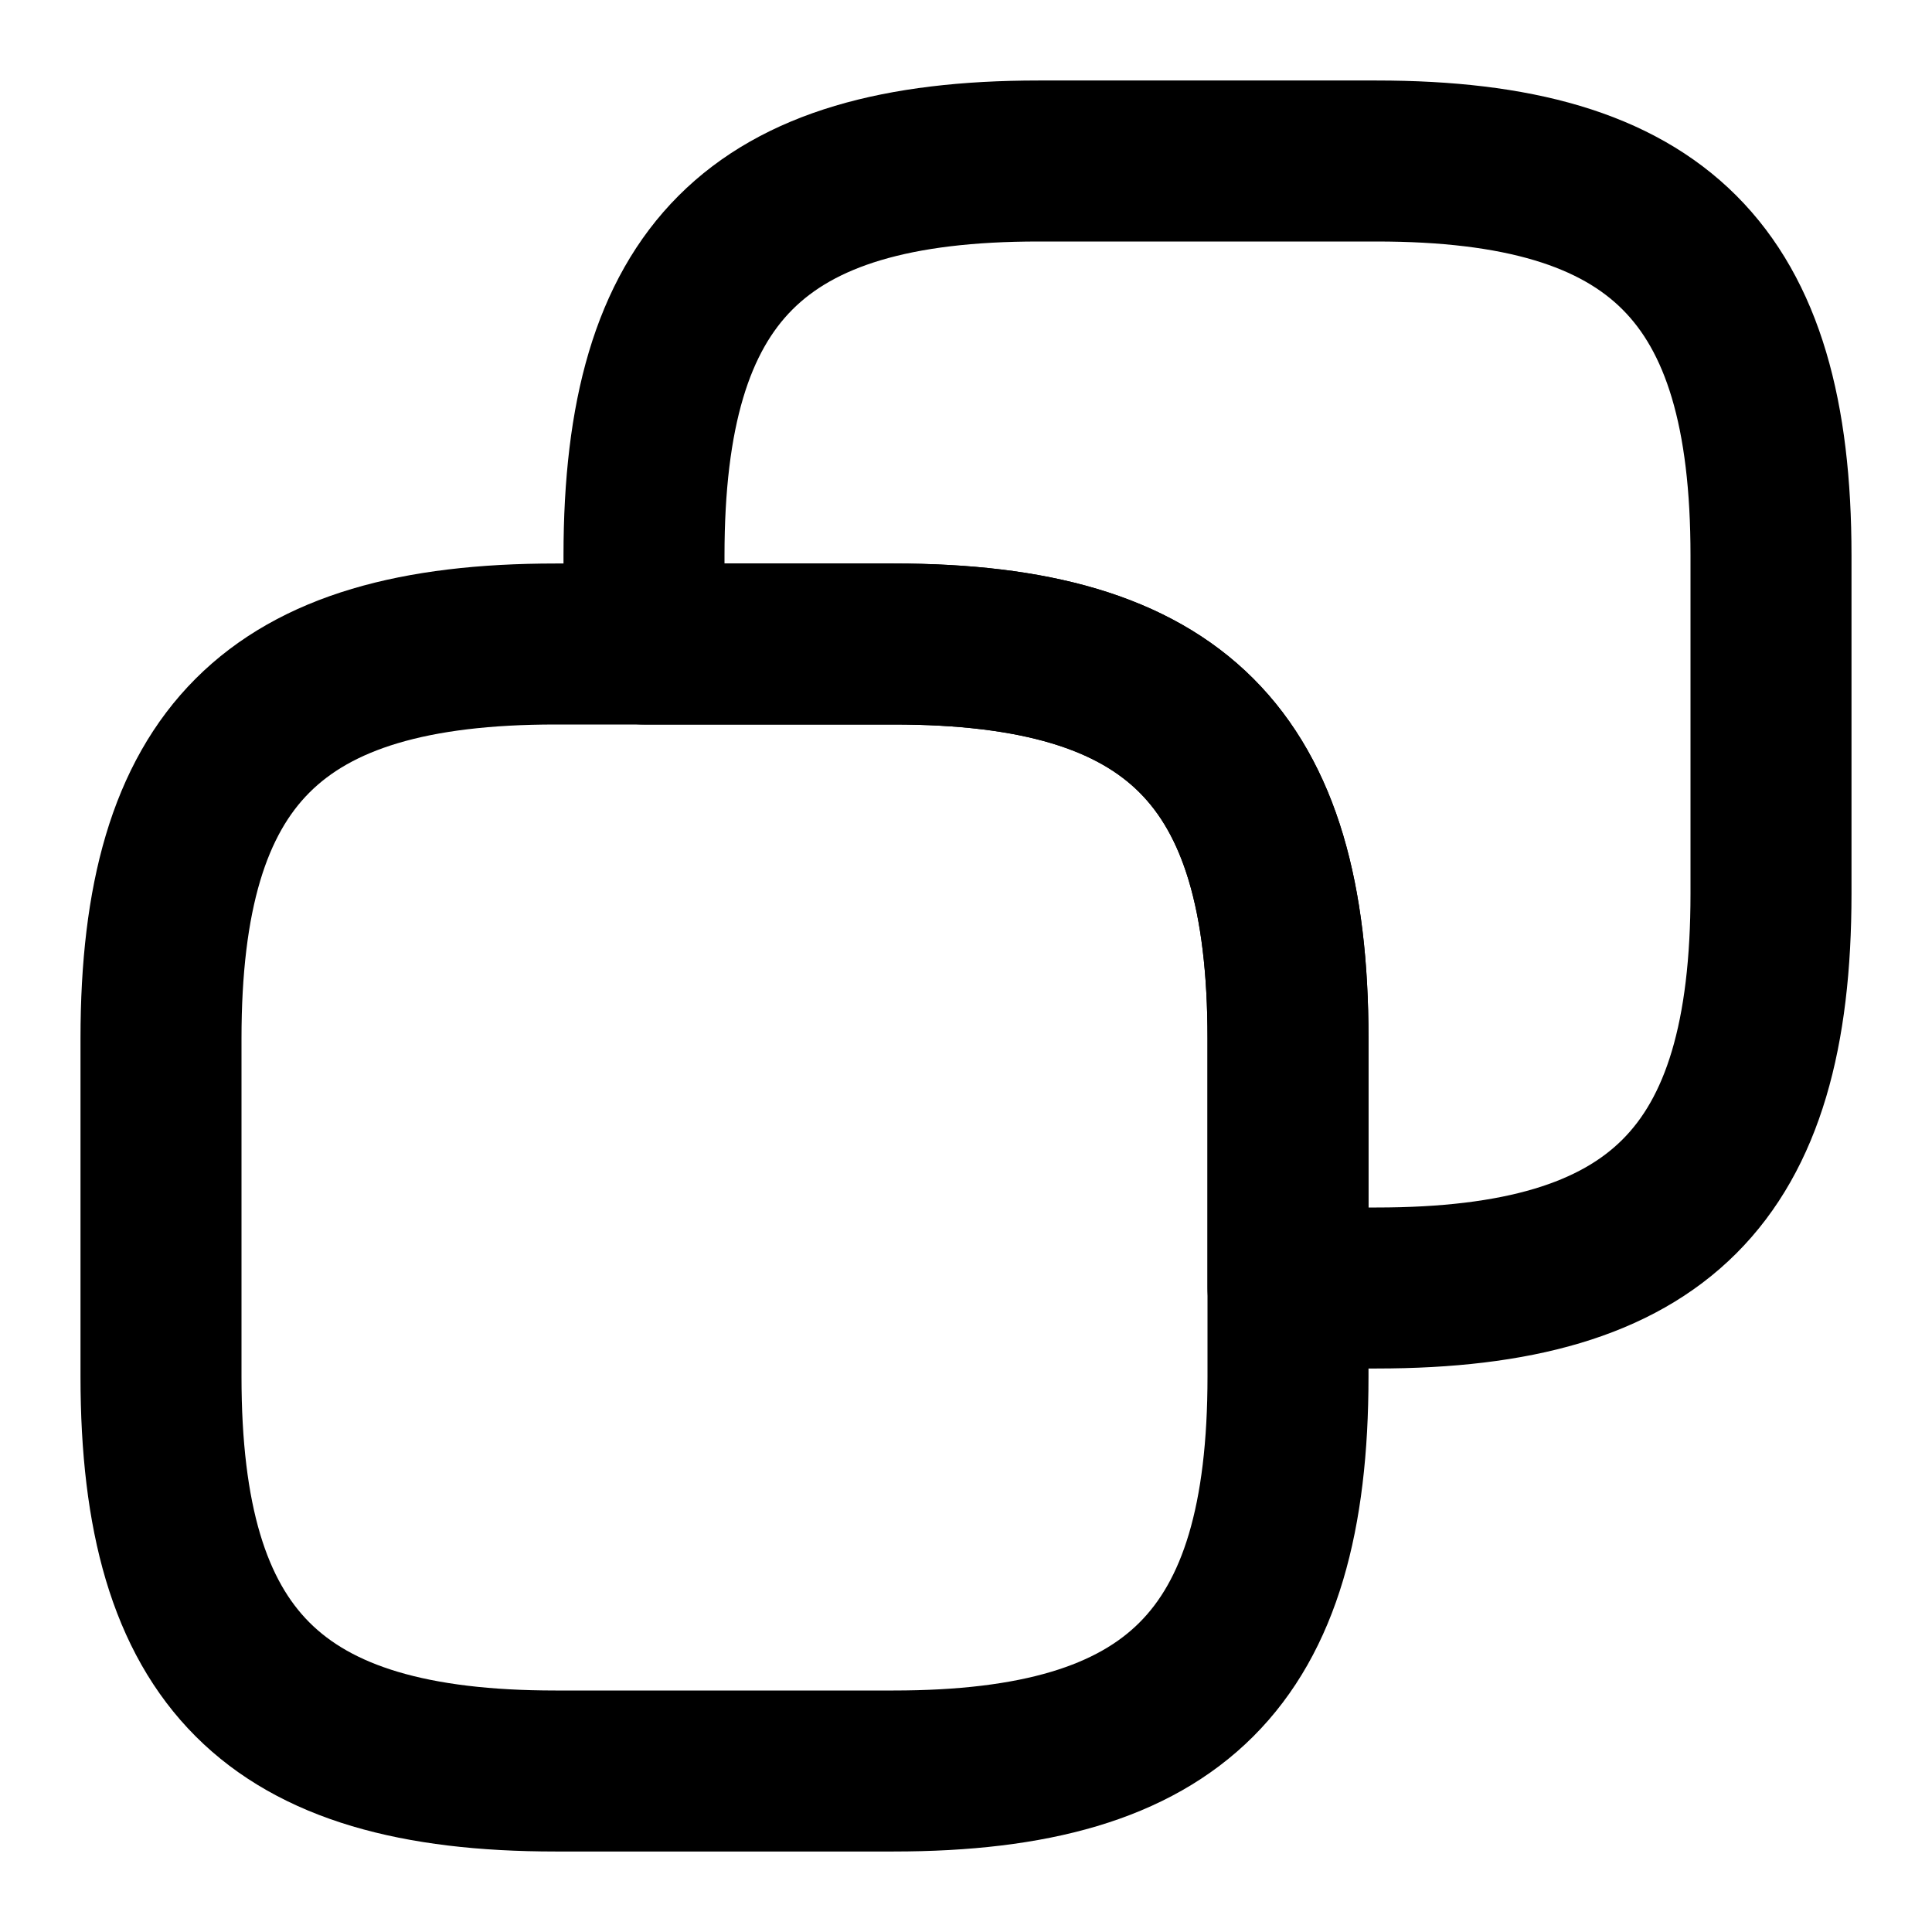
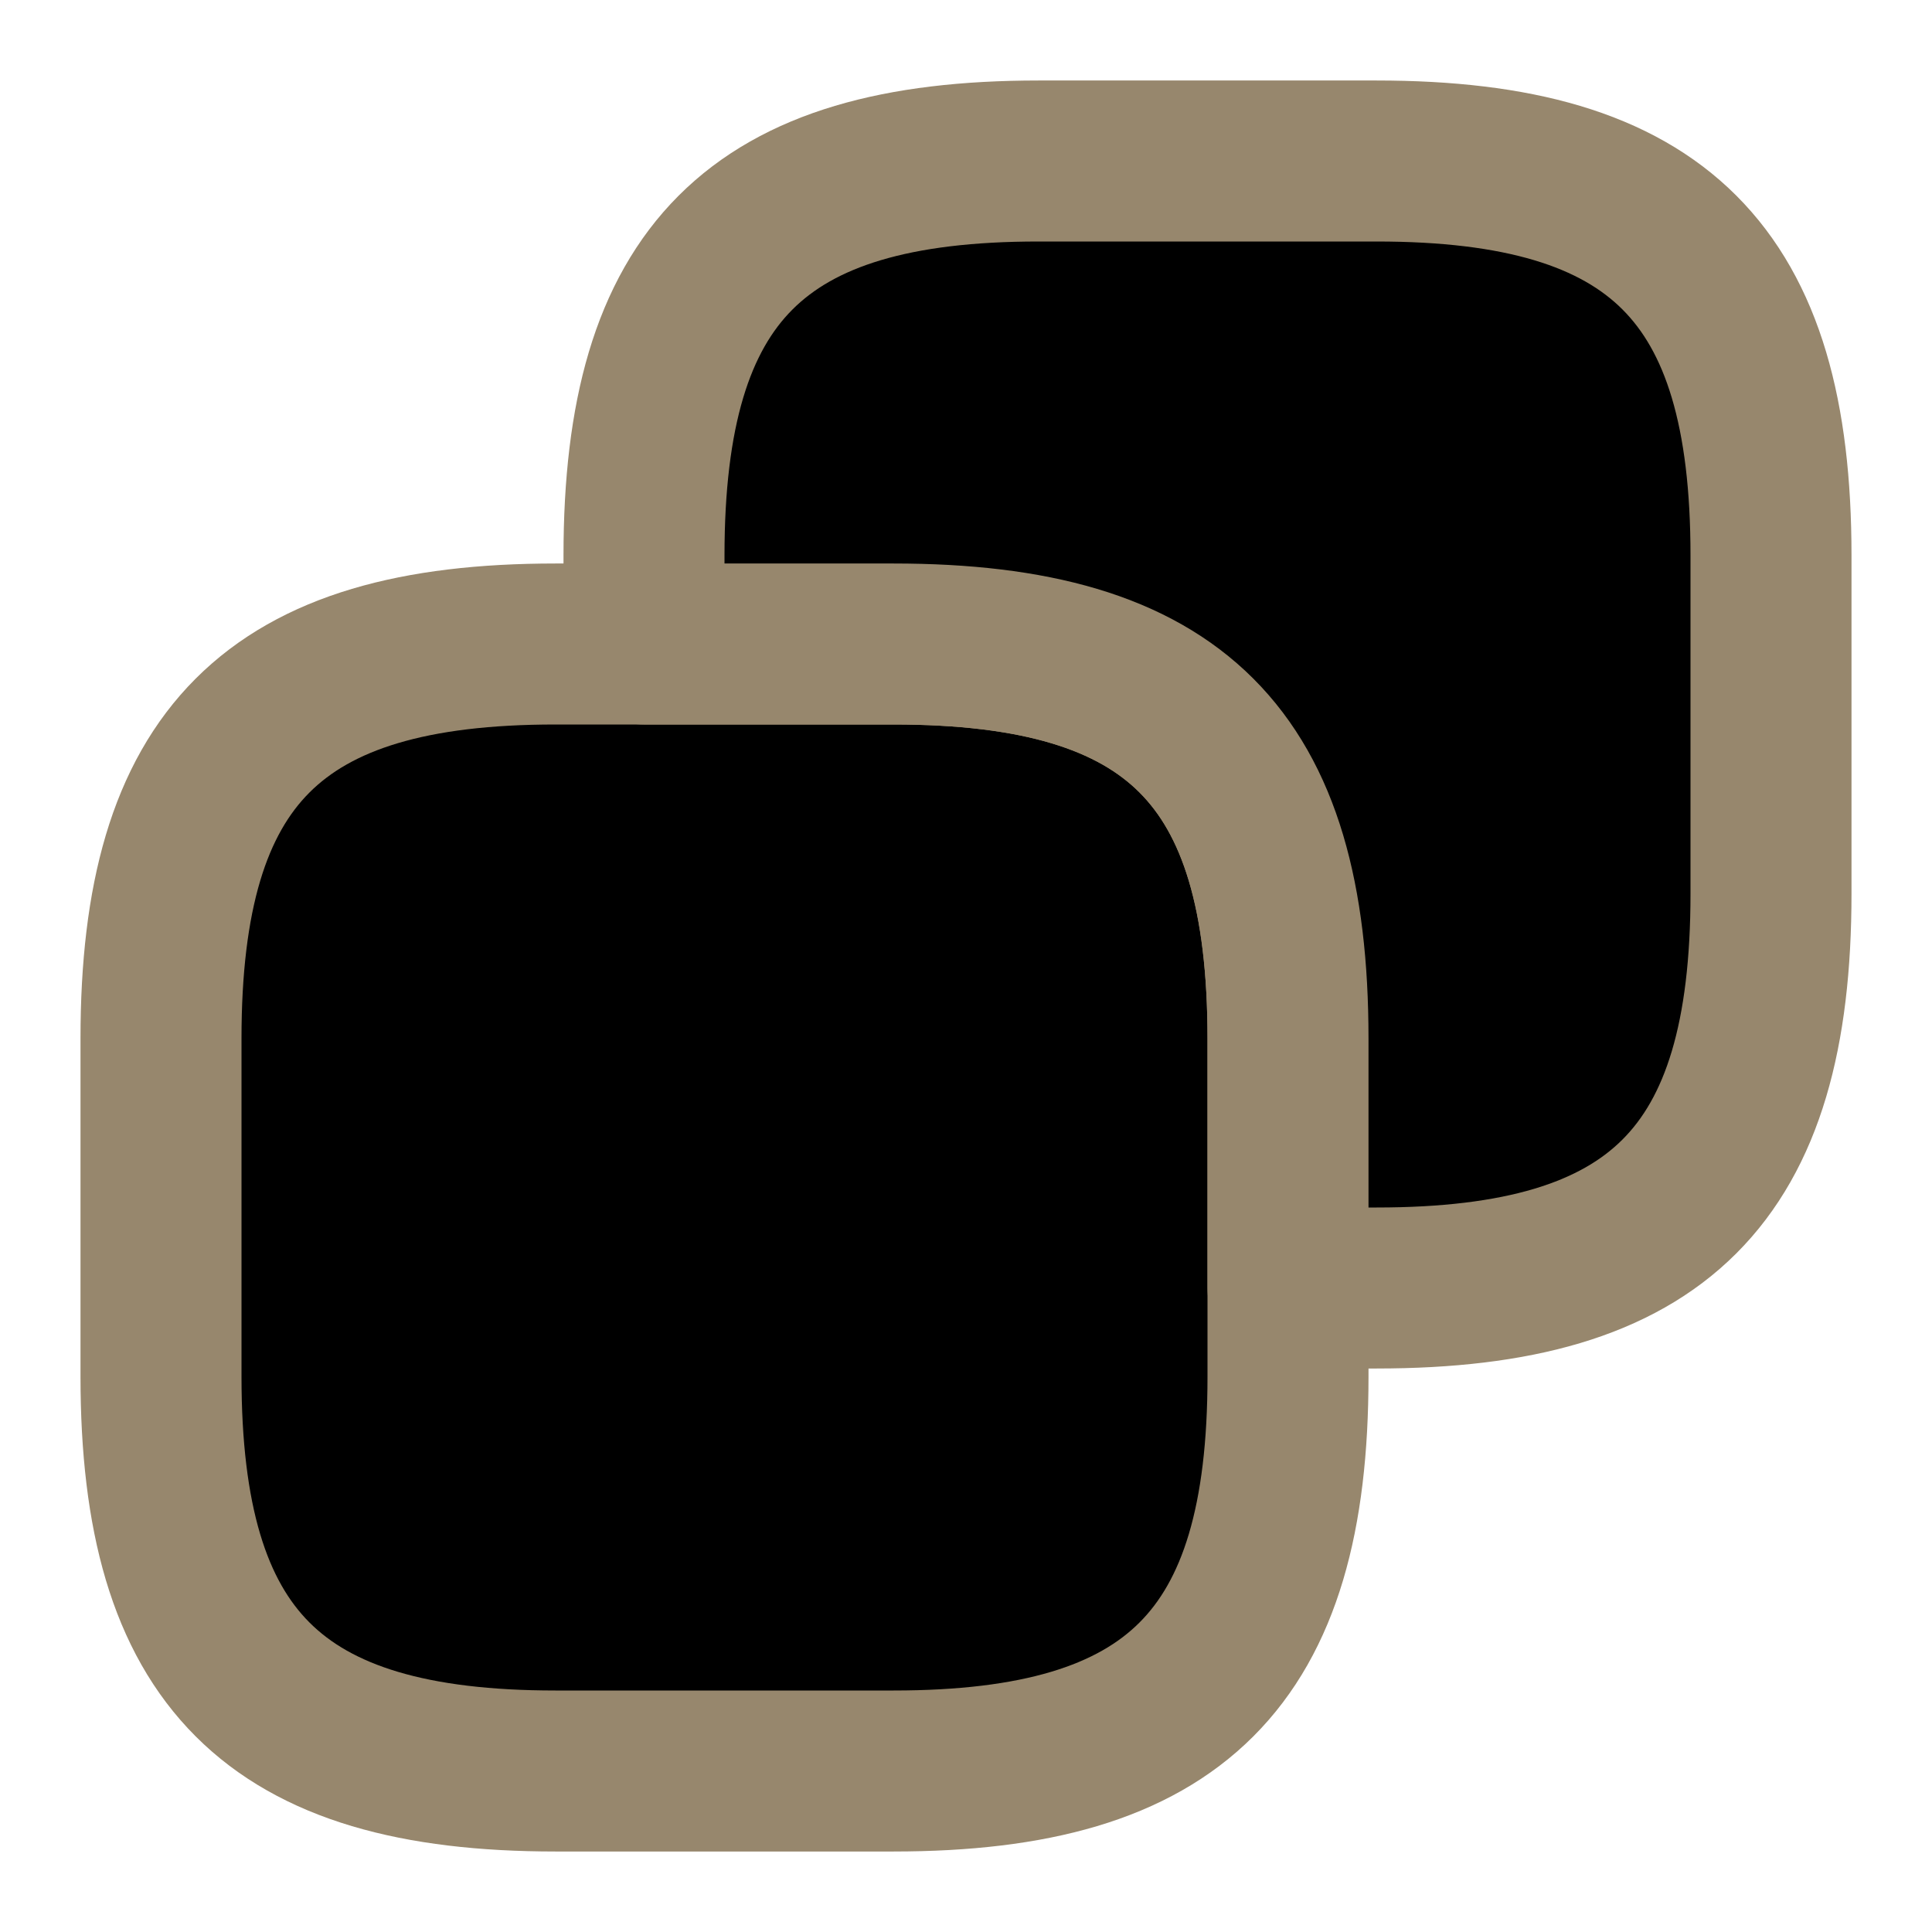
- <svg xmlns="http://www.w3.org/2000/svg" width="18" height="18" viewBox="0 0 18 18" fill="none">
-   <path d="M12 9.675V12.825C12 15.45 10.95 16.5 8.325 16.5H5.175C2.55 16.5 1.5 15.45 1.5 12.825V9.675C1.5 7.05 2.55 6 5.175 6H8.325C10.95 6 12 7.05 12 9.675Z" stroke="#000" stroke-width="1.5" stroke-linecap="round" stroke-linejoin="round" />
-   <path d="M16.5 5.175V8.325C16.5 10.95 15.45 12 12.825 12H12V9.675C12 7.05 10.95 6 8.325 6H6V5.175C6 2.55 7.05 1.5 9.675 1.5H12.825C15.45 1.5 16.5 2.55 16.5 5.175Z" stroke="#000" stroke-width="1.5" stroke-linecap="round" stroke-linejoin="round" />
+ <svg xmlns="http://www.w3.org/2000/svg" width="18" height="18" viewBox="0 0 18 18">
+   <path d="M12 9.675V12.825C12 15.45 10.95 16.5 8.325 16.5H5.175C2.55 16.5 1.5 15.45 1.5 12.825V9.675C1.5 7.05 2.55 6 5.175 6H8.325C10.95 6 12 7.05 12 9.675Z" stroke="#97876D" stroke-width="1.5" stroke-linecap="round" stroke-linejoin="round" />
+   <path d="M16.5 5.175V8.325C16.5 10.95 15.45 12 12.825 12H12V9.675C12 7.05 10.95 6 8.325 6H6V5.175C6 2.55 7.05 1.5 9.675 1.5H12.825C15.45 1.5 16.5 2.55 16.5 5.175Z" stroke="#97876D" stroke-width="1.5" stroke-linecap="round" stroke-linejoin="round" />
</svg>
